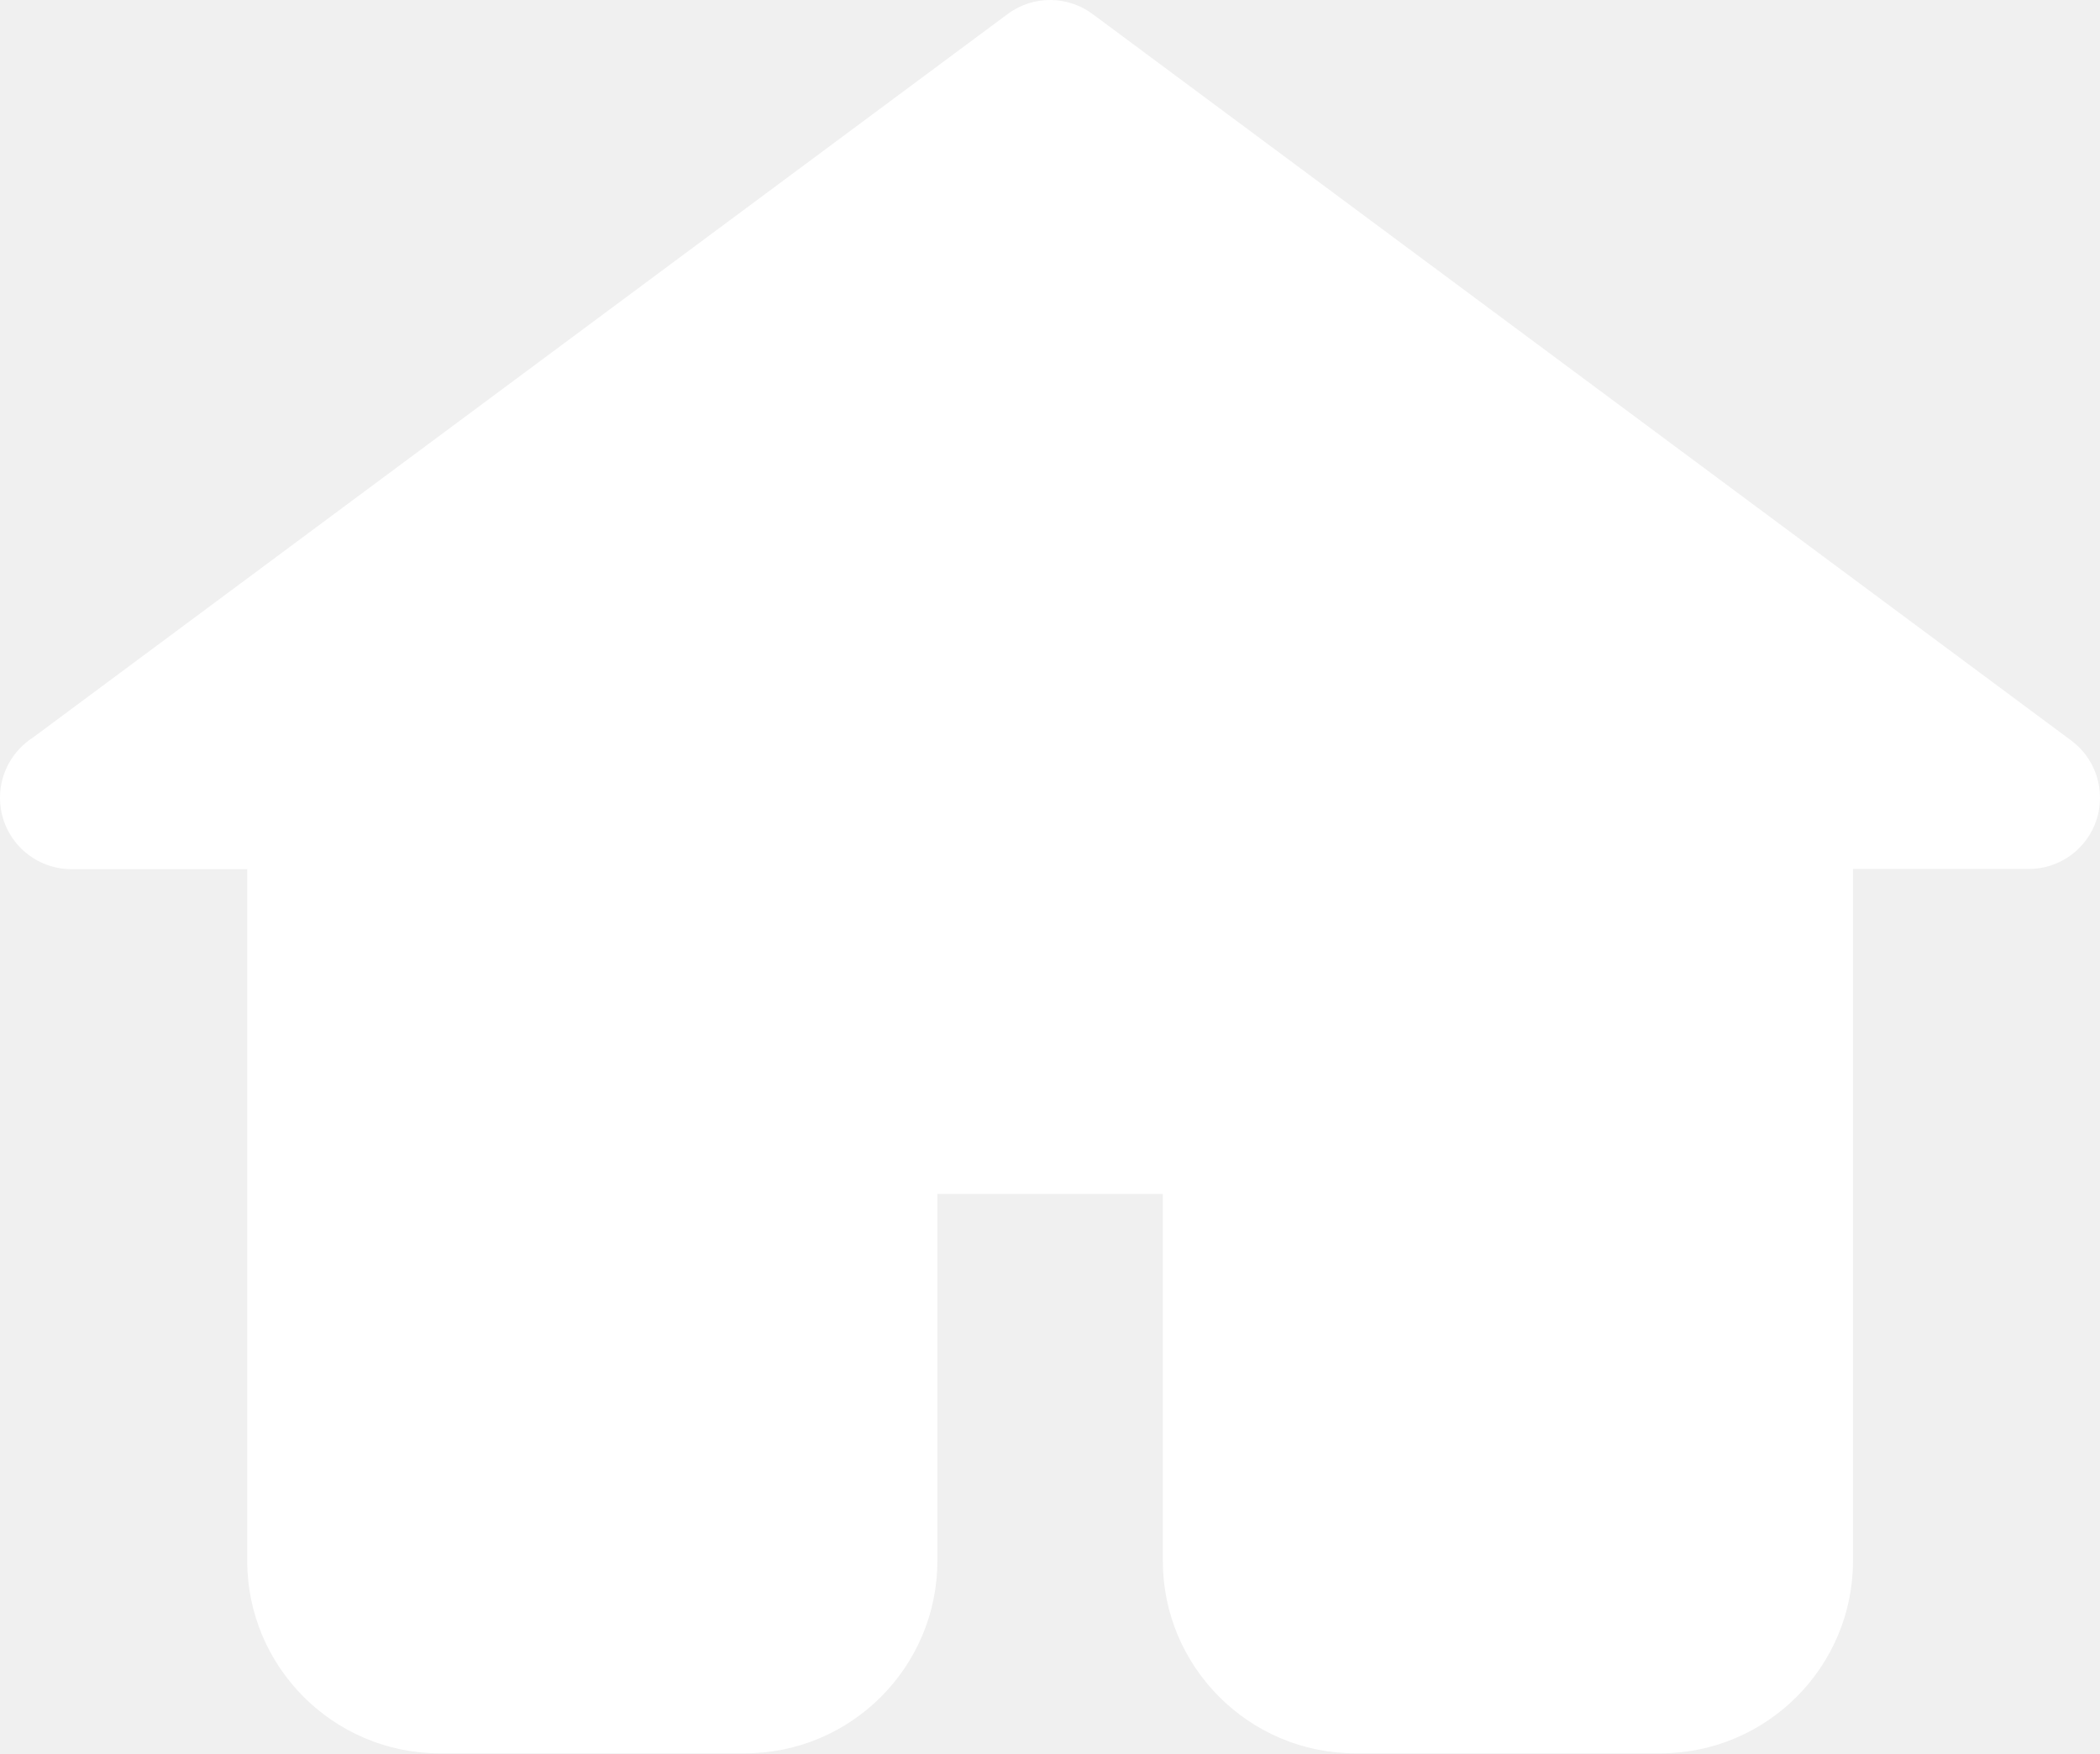
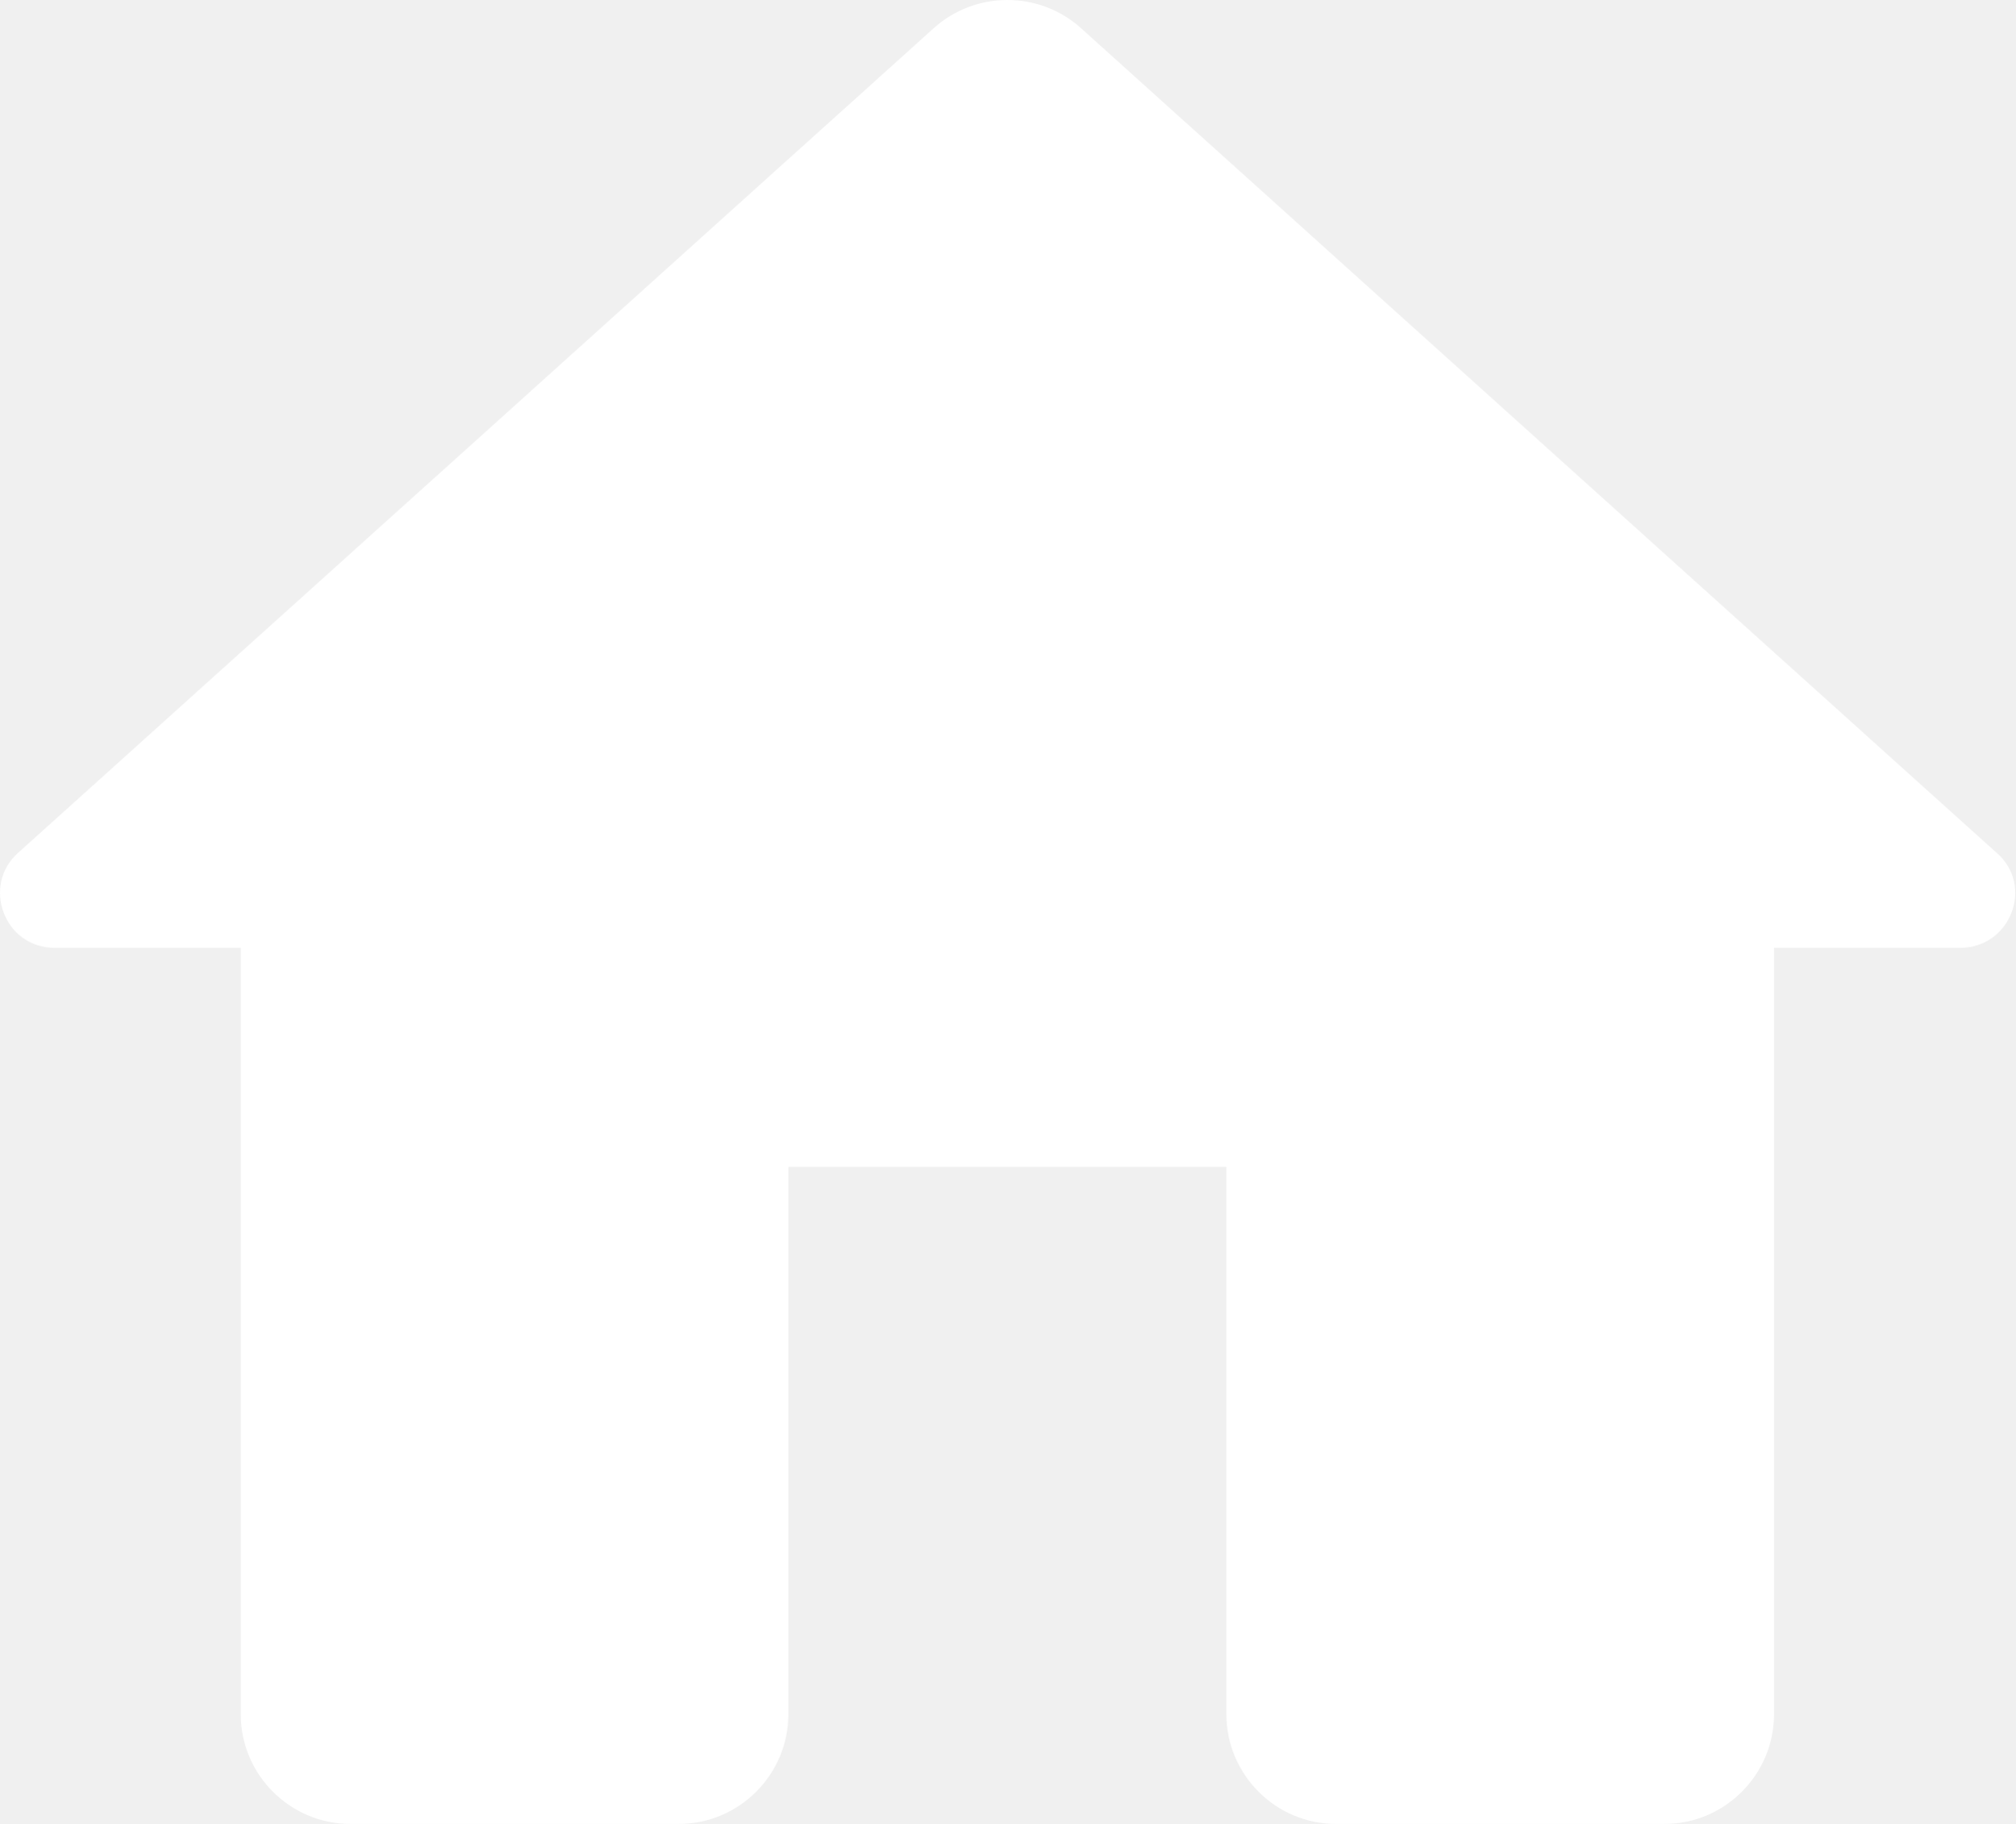
- <svg xmlns="http://www.w3.org/2000/svg" width="853.773" height="712.791" clip-rule="evenodd" fill-rule="evenodd" image-rendering="optimizeQuality" shape-rendering="geometricPrecision" text-rendering="geometricPrecision">
-   <path d="M381.1 485.401v149.18c0 21.55-8.8 41.12-22.94 55.27-14.14 14.14-33.72 22.94-55.26 22.94H178.72c-21.55 0-41.12-8.8-55.27-22.94-14.14-14.15-22.94-33.72-22.94-55.27v-281.23H29.04c-16.03 0-29.04-13.01-29.04-29.04 0-10.31 5.4-19.37 13.5-24.54L409.68 5.701c10.63-7.89 24.89-7.4 34.91.29l397.48 295.06c12.83 9.52 15.53 27.68 6.01 40.51-5.66 7.64-14.41 11.7-23.26 11.7h-71.47v281.32c0 21.55-8.8 41.12-22.94 55.27-14.15 14.14-33.72 22.94-55.27 22.94H550.96c-21.55 0-41.12-8.8-55.26-22.94-14.15-14.15-22.94-33.72-22.94-55.27v-149.18z" fill="#fff" />
+ <svg xmlns="http://www.w3.org/2000/svg" width="18.4" height="16.655">
+   <path d="M-2.802-3.345h24v24h-24z" fill="none" />
+   <path d="M7.198 15.655v-5h4v5c0 .55.45 1 1 1h3c.55 0 1-.45 1-1v-7h1.7c.46 0 .68-.57.33-.87L9.868.255c-.38-.34-.96-.34-1.34 0l-8.36 7.53c-.34.3-.13.87.33.87h1.7v7c0 .55.45 1 1 1h3c.55 0 1-.45 1-1z" fill="#fff" />
</svg>
